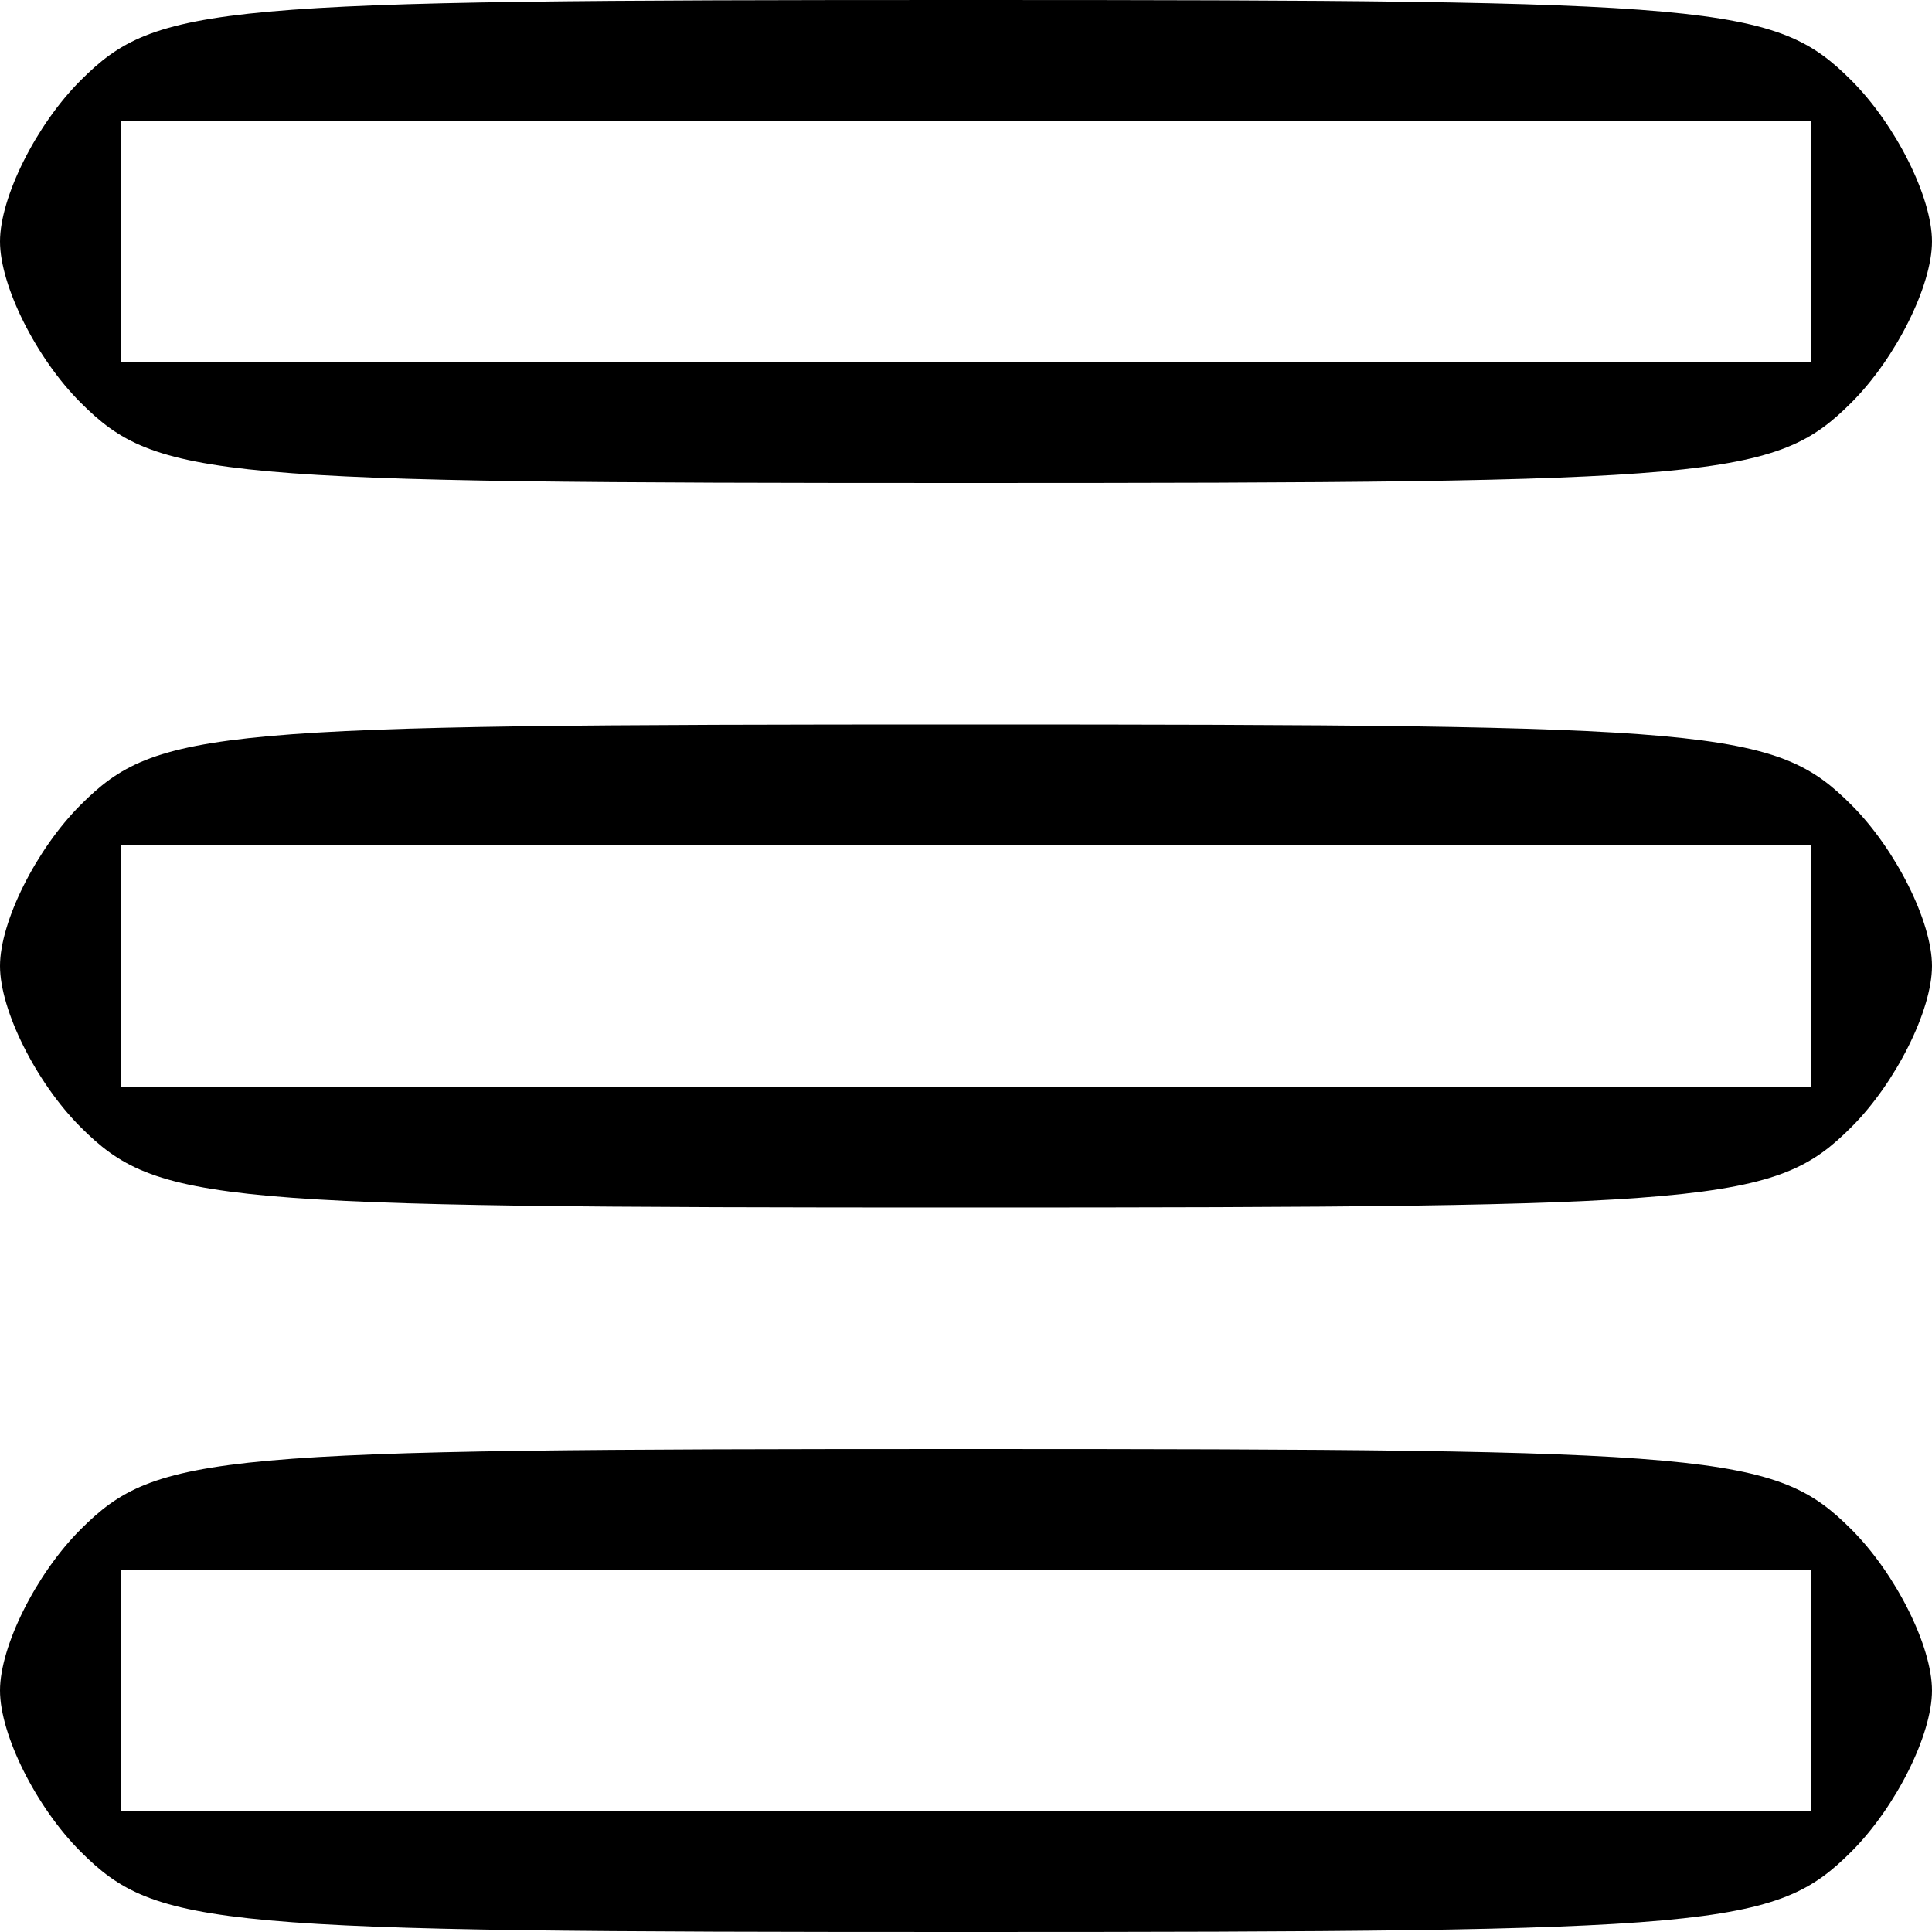
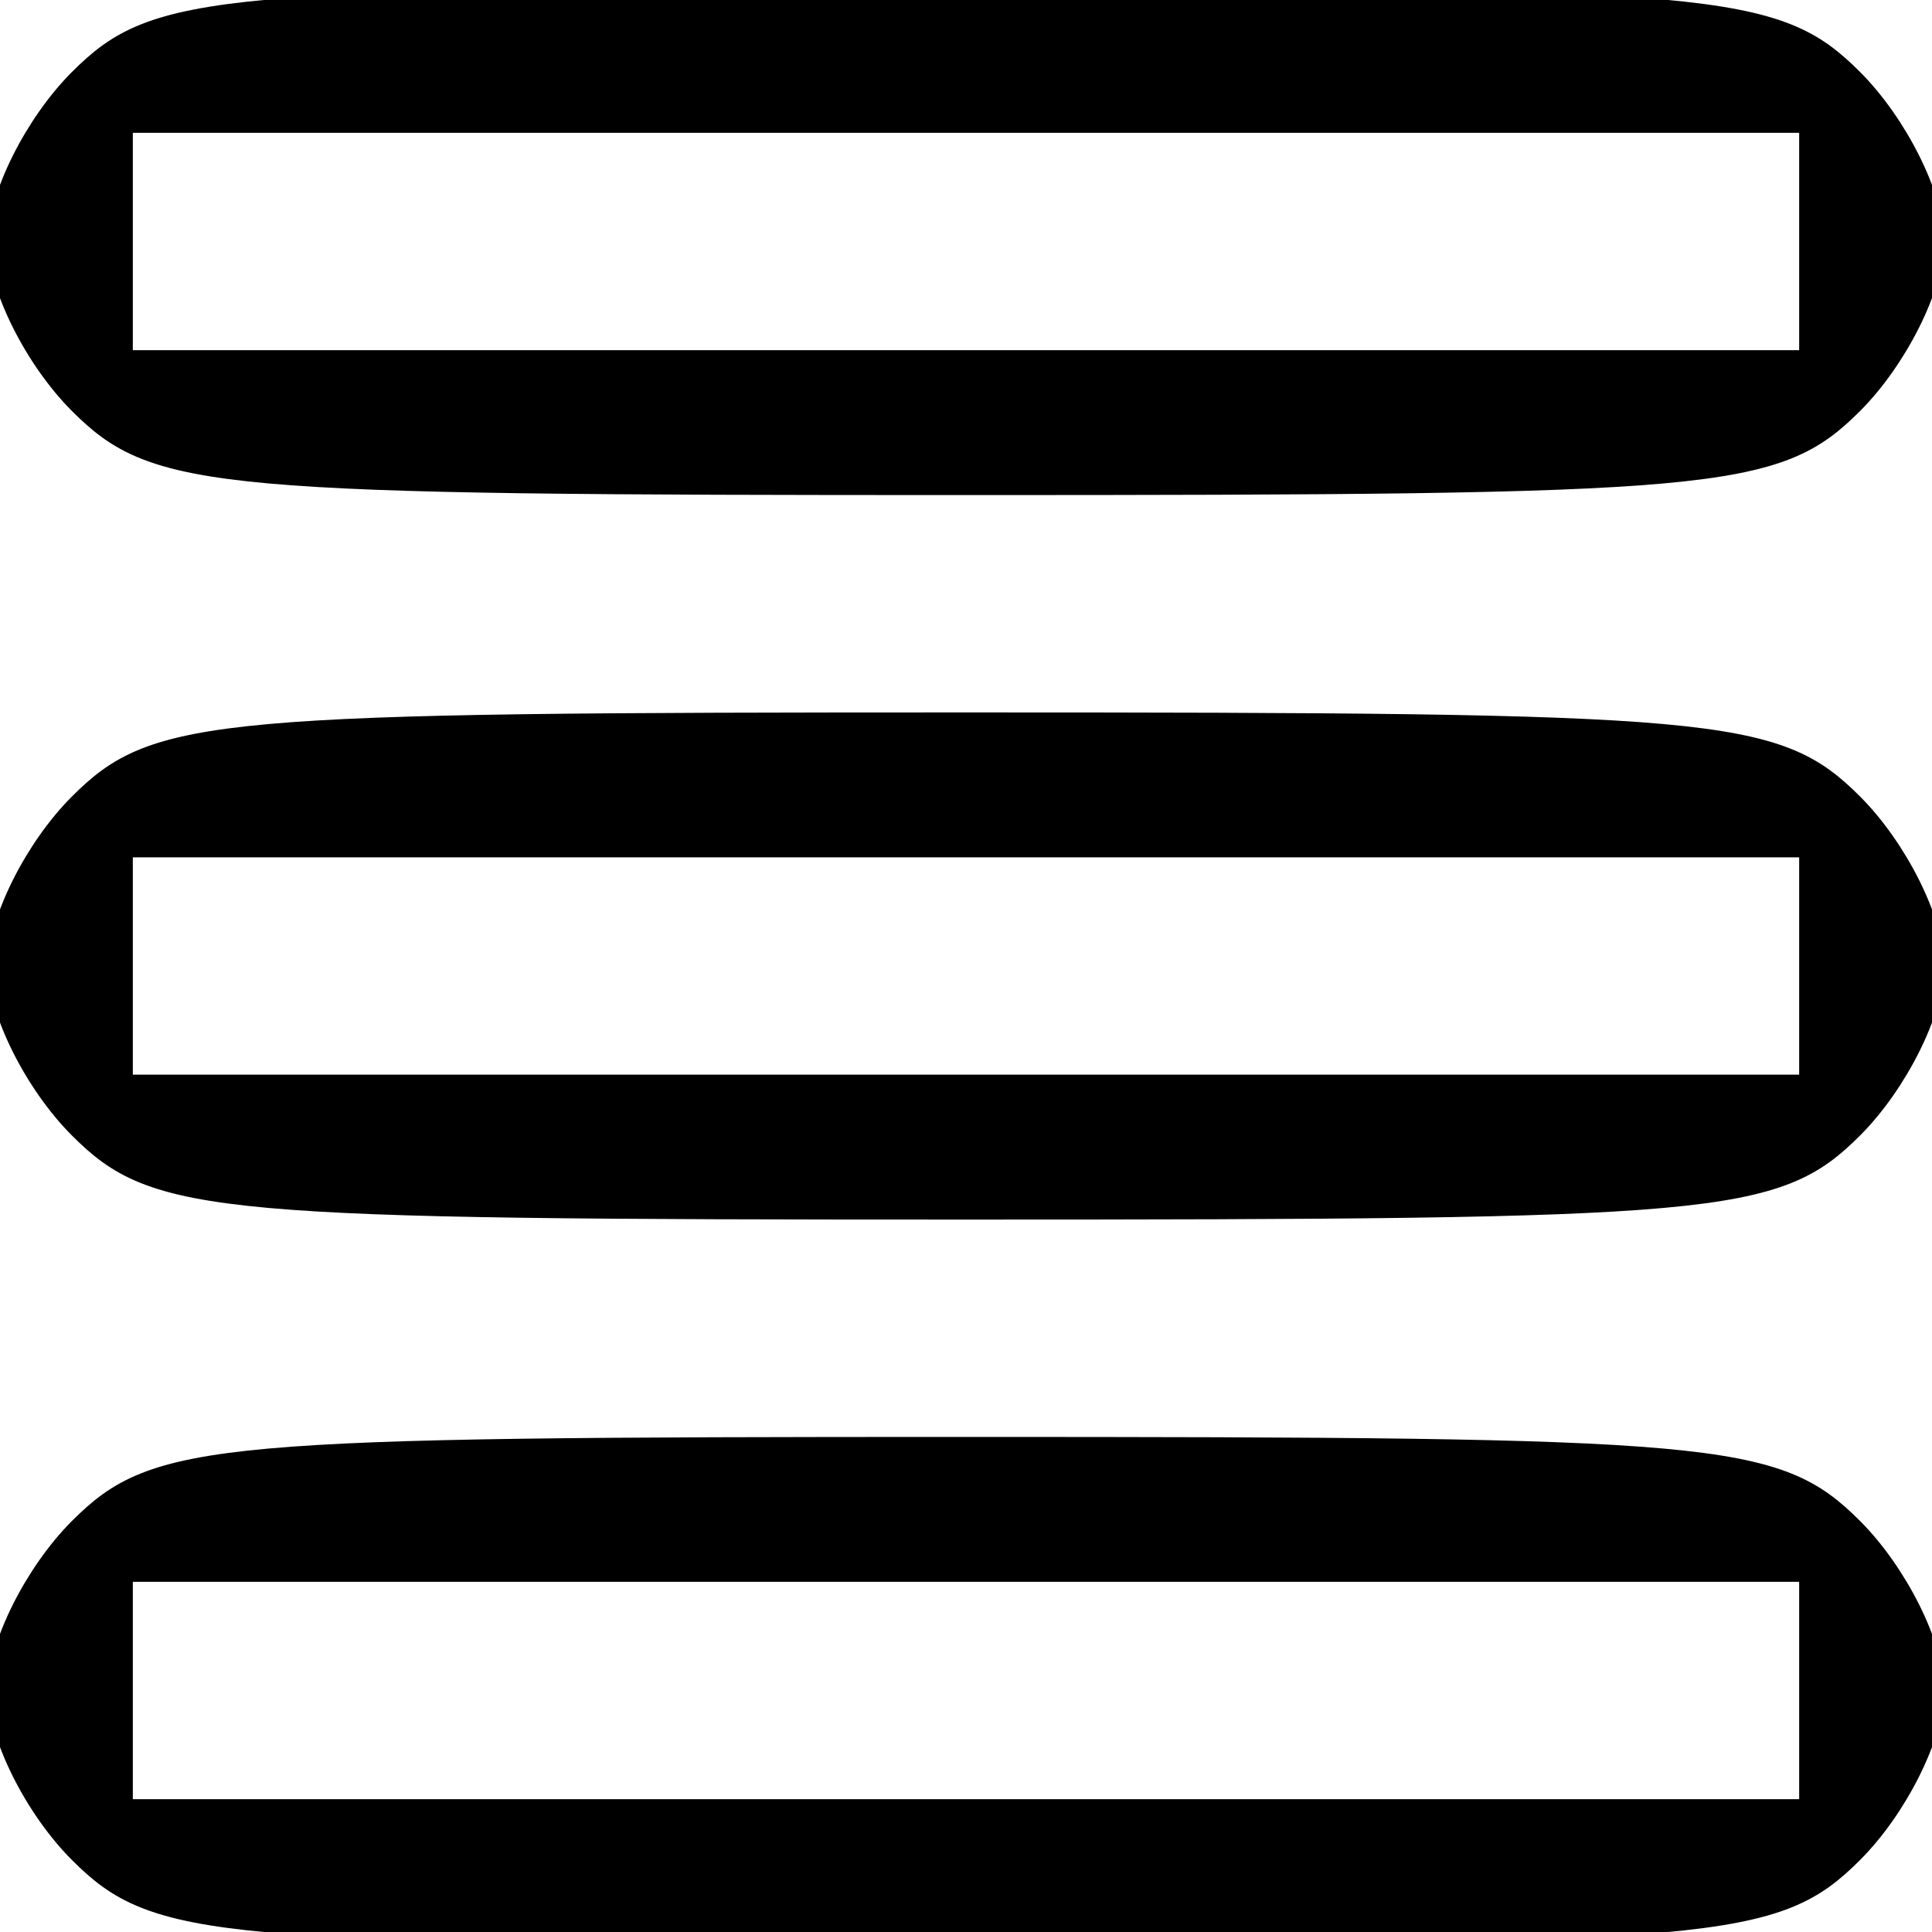
<svg xmlns="http://www.w3.org/2000/svg" version="1.0" width="48pt" height="48pt" viewBox="0 0 48 48" preserveAspectRatio="xMidYMid meet">
-   <g transform="translate(0,48) scale(0.1,-0.1)" fill="currentColor" stroke="none">
+   <g transform="translate(0,48) scale(0.1,-0.1)" fill="currentColor" stroke="currentColor" stroke-width="6" stroke-linejoin="round">
    <path d="M20 460 c-11 -11 -20 -29 -20 -40 0 -11 9 -29 20 -40 19 -19 33 -20 220 -20 187 0 201 1 220 20 11 11 20 29 20 40 0 11 -9 29 -20 40 -19 19 -33 20 -220 20 -187 0 -201 -1 -220 -20z m430 -40 l0 -30 -210 0 -210 0 0 30 0 30 210 0 210 0 0 -30z M20 280 c-11 -11 -20 -29 -20 -40 0 -11 9 -29 20 -40 19 -19 33 -20 220 -20 187 0 201 1 220 20 11 11 20 29 20 40 0 11 -9 29 -20 40 -19 19 -33 20 -220 20 -187 0 -201 -1 -220 -20z m430 -40 l0 -30 -210 0 -210 0 0 30 0 30 210 0 210 0 0 -30z M20 100 c-11 -11 -20 -29 -20 -40 0 -11 9 -29 20 -40 19 -19 33 -20 220 -20 187 0 201 1 220 20 11 11 20 29 20 40 0 11 -9 29 -20 40 -19 19 -33 20 -220 20 -187 0 -201 -1 -220 -20z m430 -40 l0 -30 -210 0 -210 0 0 30 0 30 210 0 210 0 0 -30z" />
  </g>
</svg>
